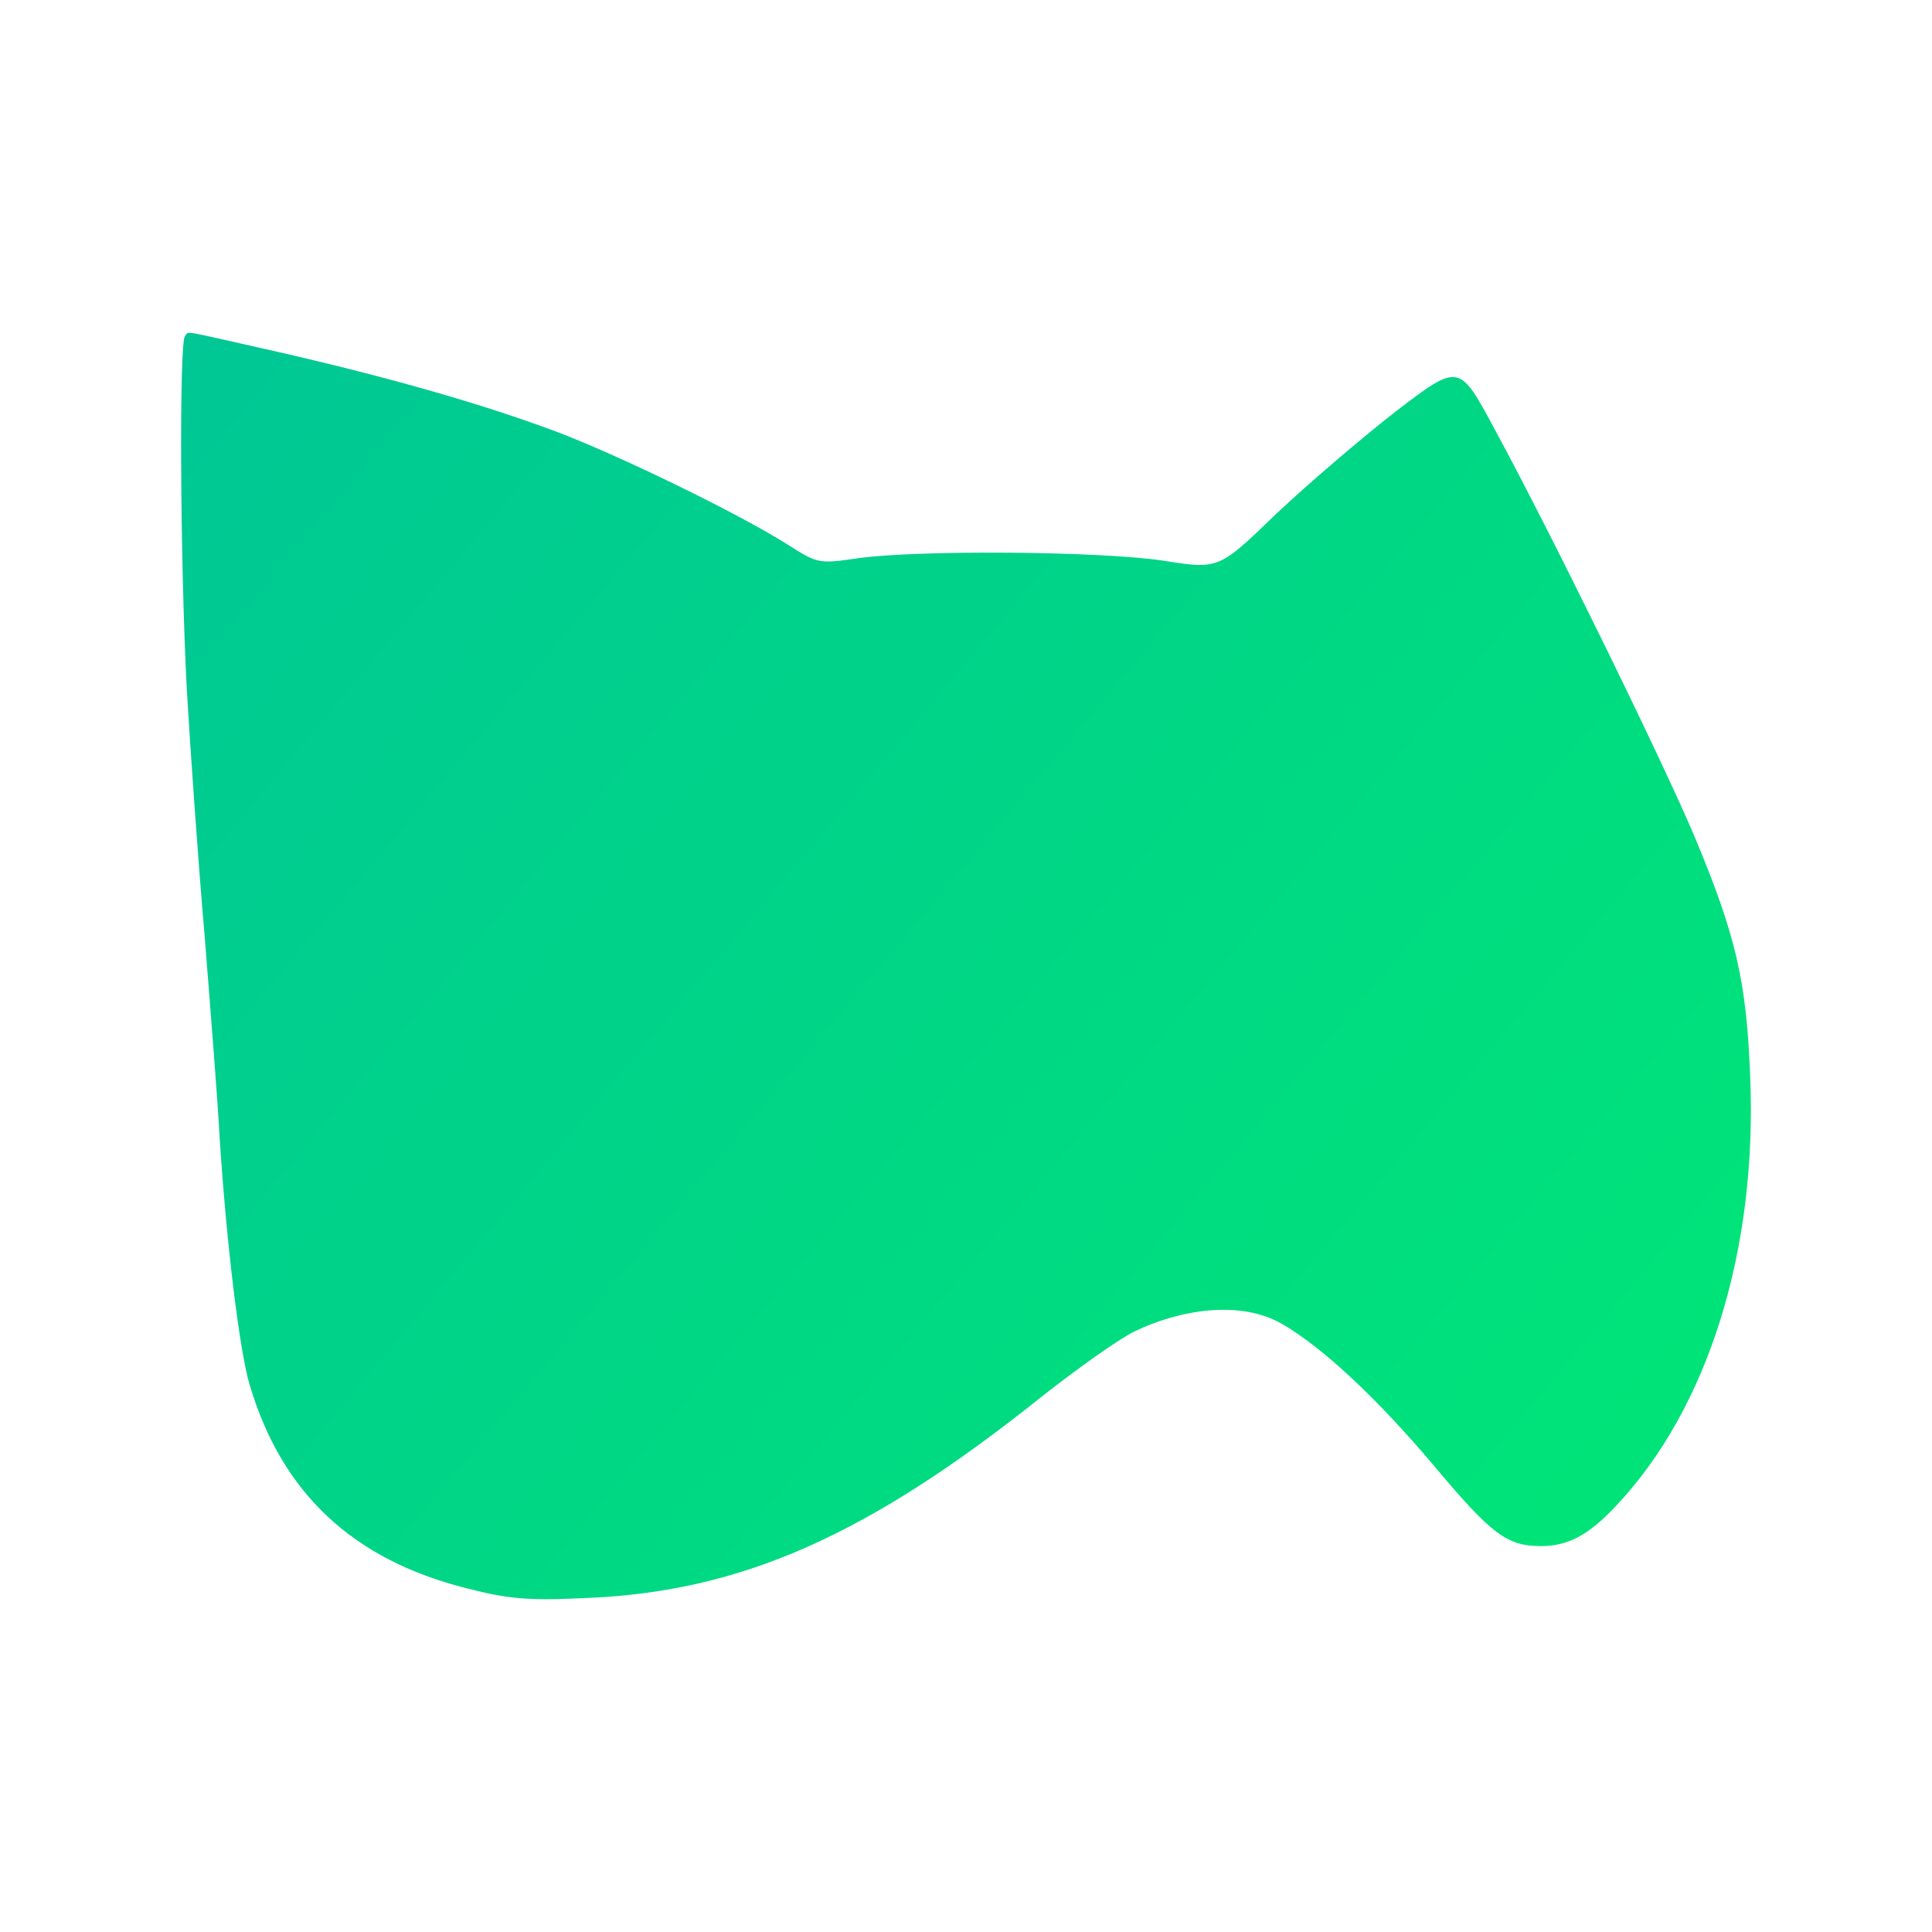
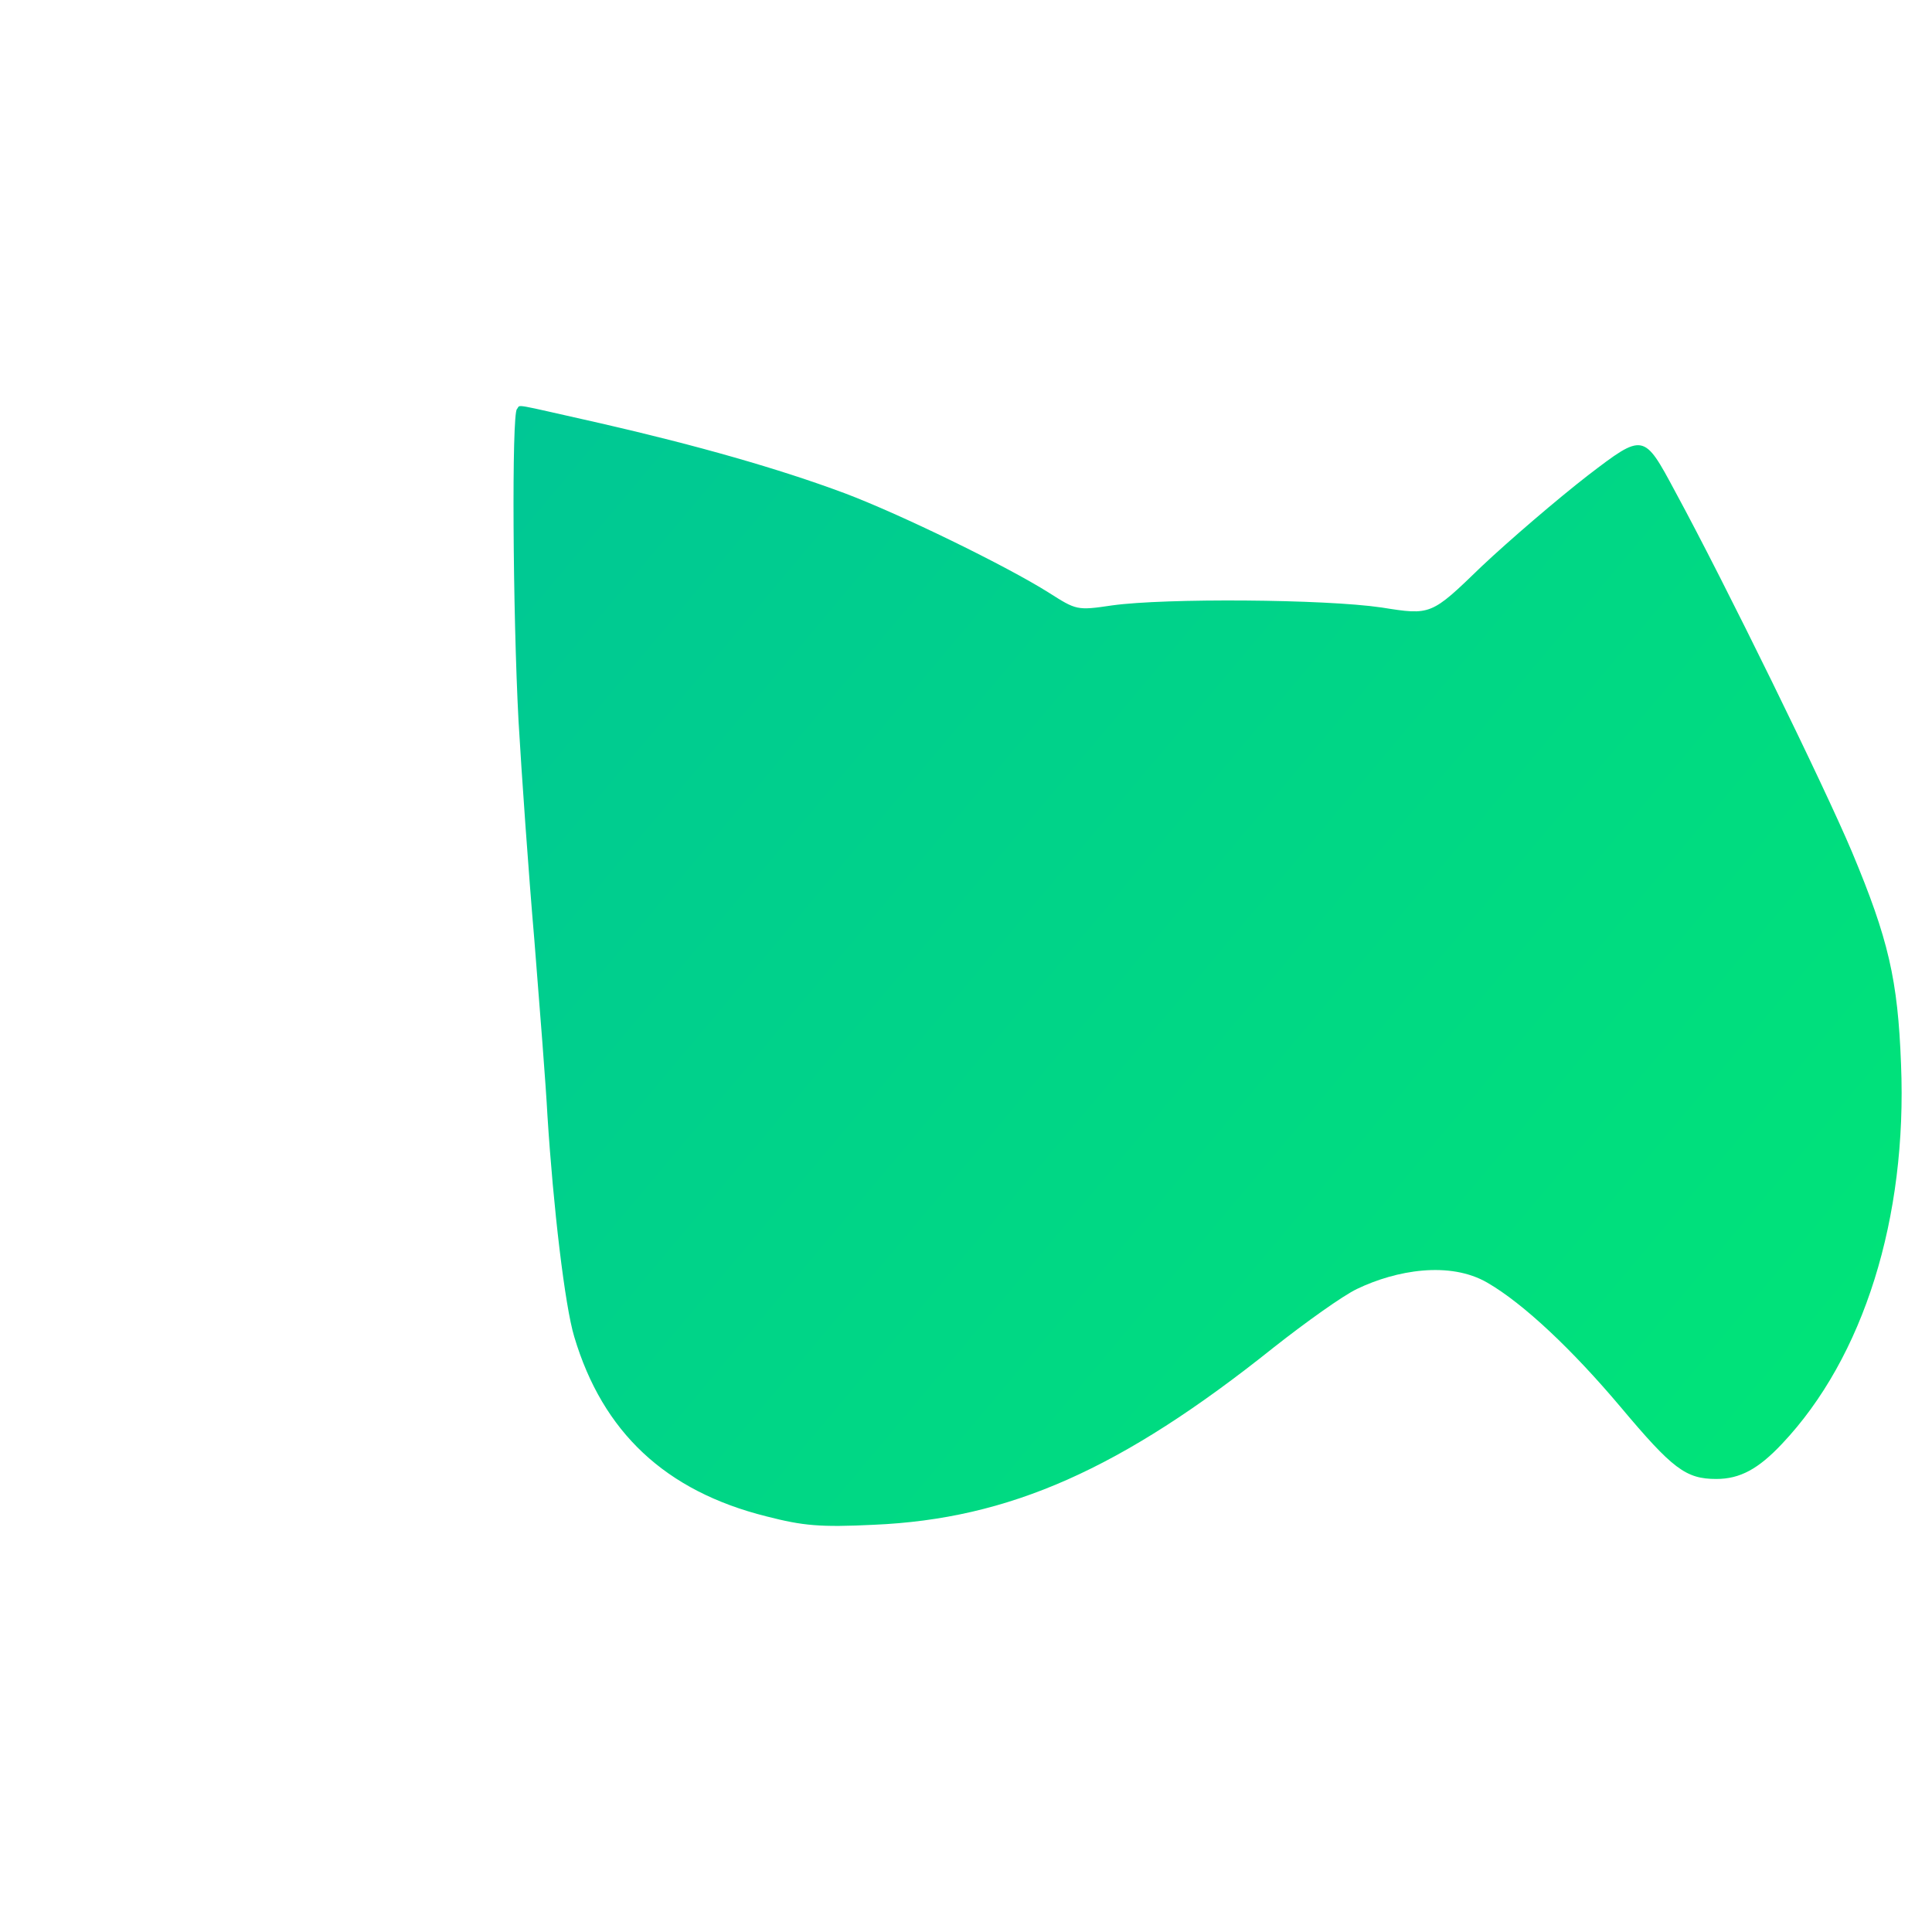
- <svg xmlns="http://www.w3.org/2000/svg" viewBox="0 0 512 512" width="512" height="512">
+ <svg xmlns="http://www.w3.org/2000/svg" viewBox="-105.9 -33.5 579 579" width="579" height="579">
  <defs id="gdefs">
    <linearGradient id="g-head" gradientUnits="userSpaceOnUse" x1="51.4" y1="84.2" x2="460.7" y2="427.8">
      <stop offset="0%" stop-color="#00c795" />
      <stop offset="100%" stop-color="#00e676" />
    </linearGradient>
  </defs>
  <path d="M49.02 89.1C47.44 90.68 47.76 149.82 49.5 182.63 50.44 198.71 52.5 228.05 54.23 248.08 55.81 267.95 57.7 291.77 58.17 300.92 59.9 328.19 63.38 357.85 66.21 367.16 74.73 395.7 93.5 413.37 123.78 420.94 134.82 423.77 139.86 424.25 155.96 423.46 196.49 421.72 230.08 406.89 275.82 370.31 285.44 362.74 296.48 354.85 300.74 352.8 312.5 347.14 328.56 344.36 339.85 350.91 350.73 357.22 365.25 370.94 379.75 388.13 395.37 406.74 399.31 409.73 408.46 409.73 415.56 409.73 421.07 406.74 428.18 399.17 452.62 373.31 465.71 331.5 463.82 285.46 462.87 260.06 460.04 247.92 449.15 221.89 440.79 202.02 410.99 141.15 396.16 113.86 386.7 96.19 386.7 96.19 369.98 108.97 360.83 116.07 346.48 128.37 338.11 136.26 322.97 150.92 322.97 150.92 308.15 148.56 290.96 146.04 243.33 145.72 227.4 147.93 216.83 149.5 216.67 149.35 208.47 144.15 195.7 136.09 164 120.64 147.28 114.33 127.41 106.92 102.96 99.98 74.1 93.36 46.66 87.21 50.28 87.68 49.02 89.1Z" fill="url(#g-head)" fill-rule="evenodd" />
</svg>
